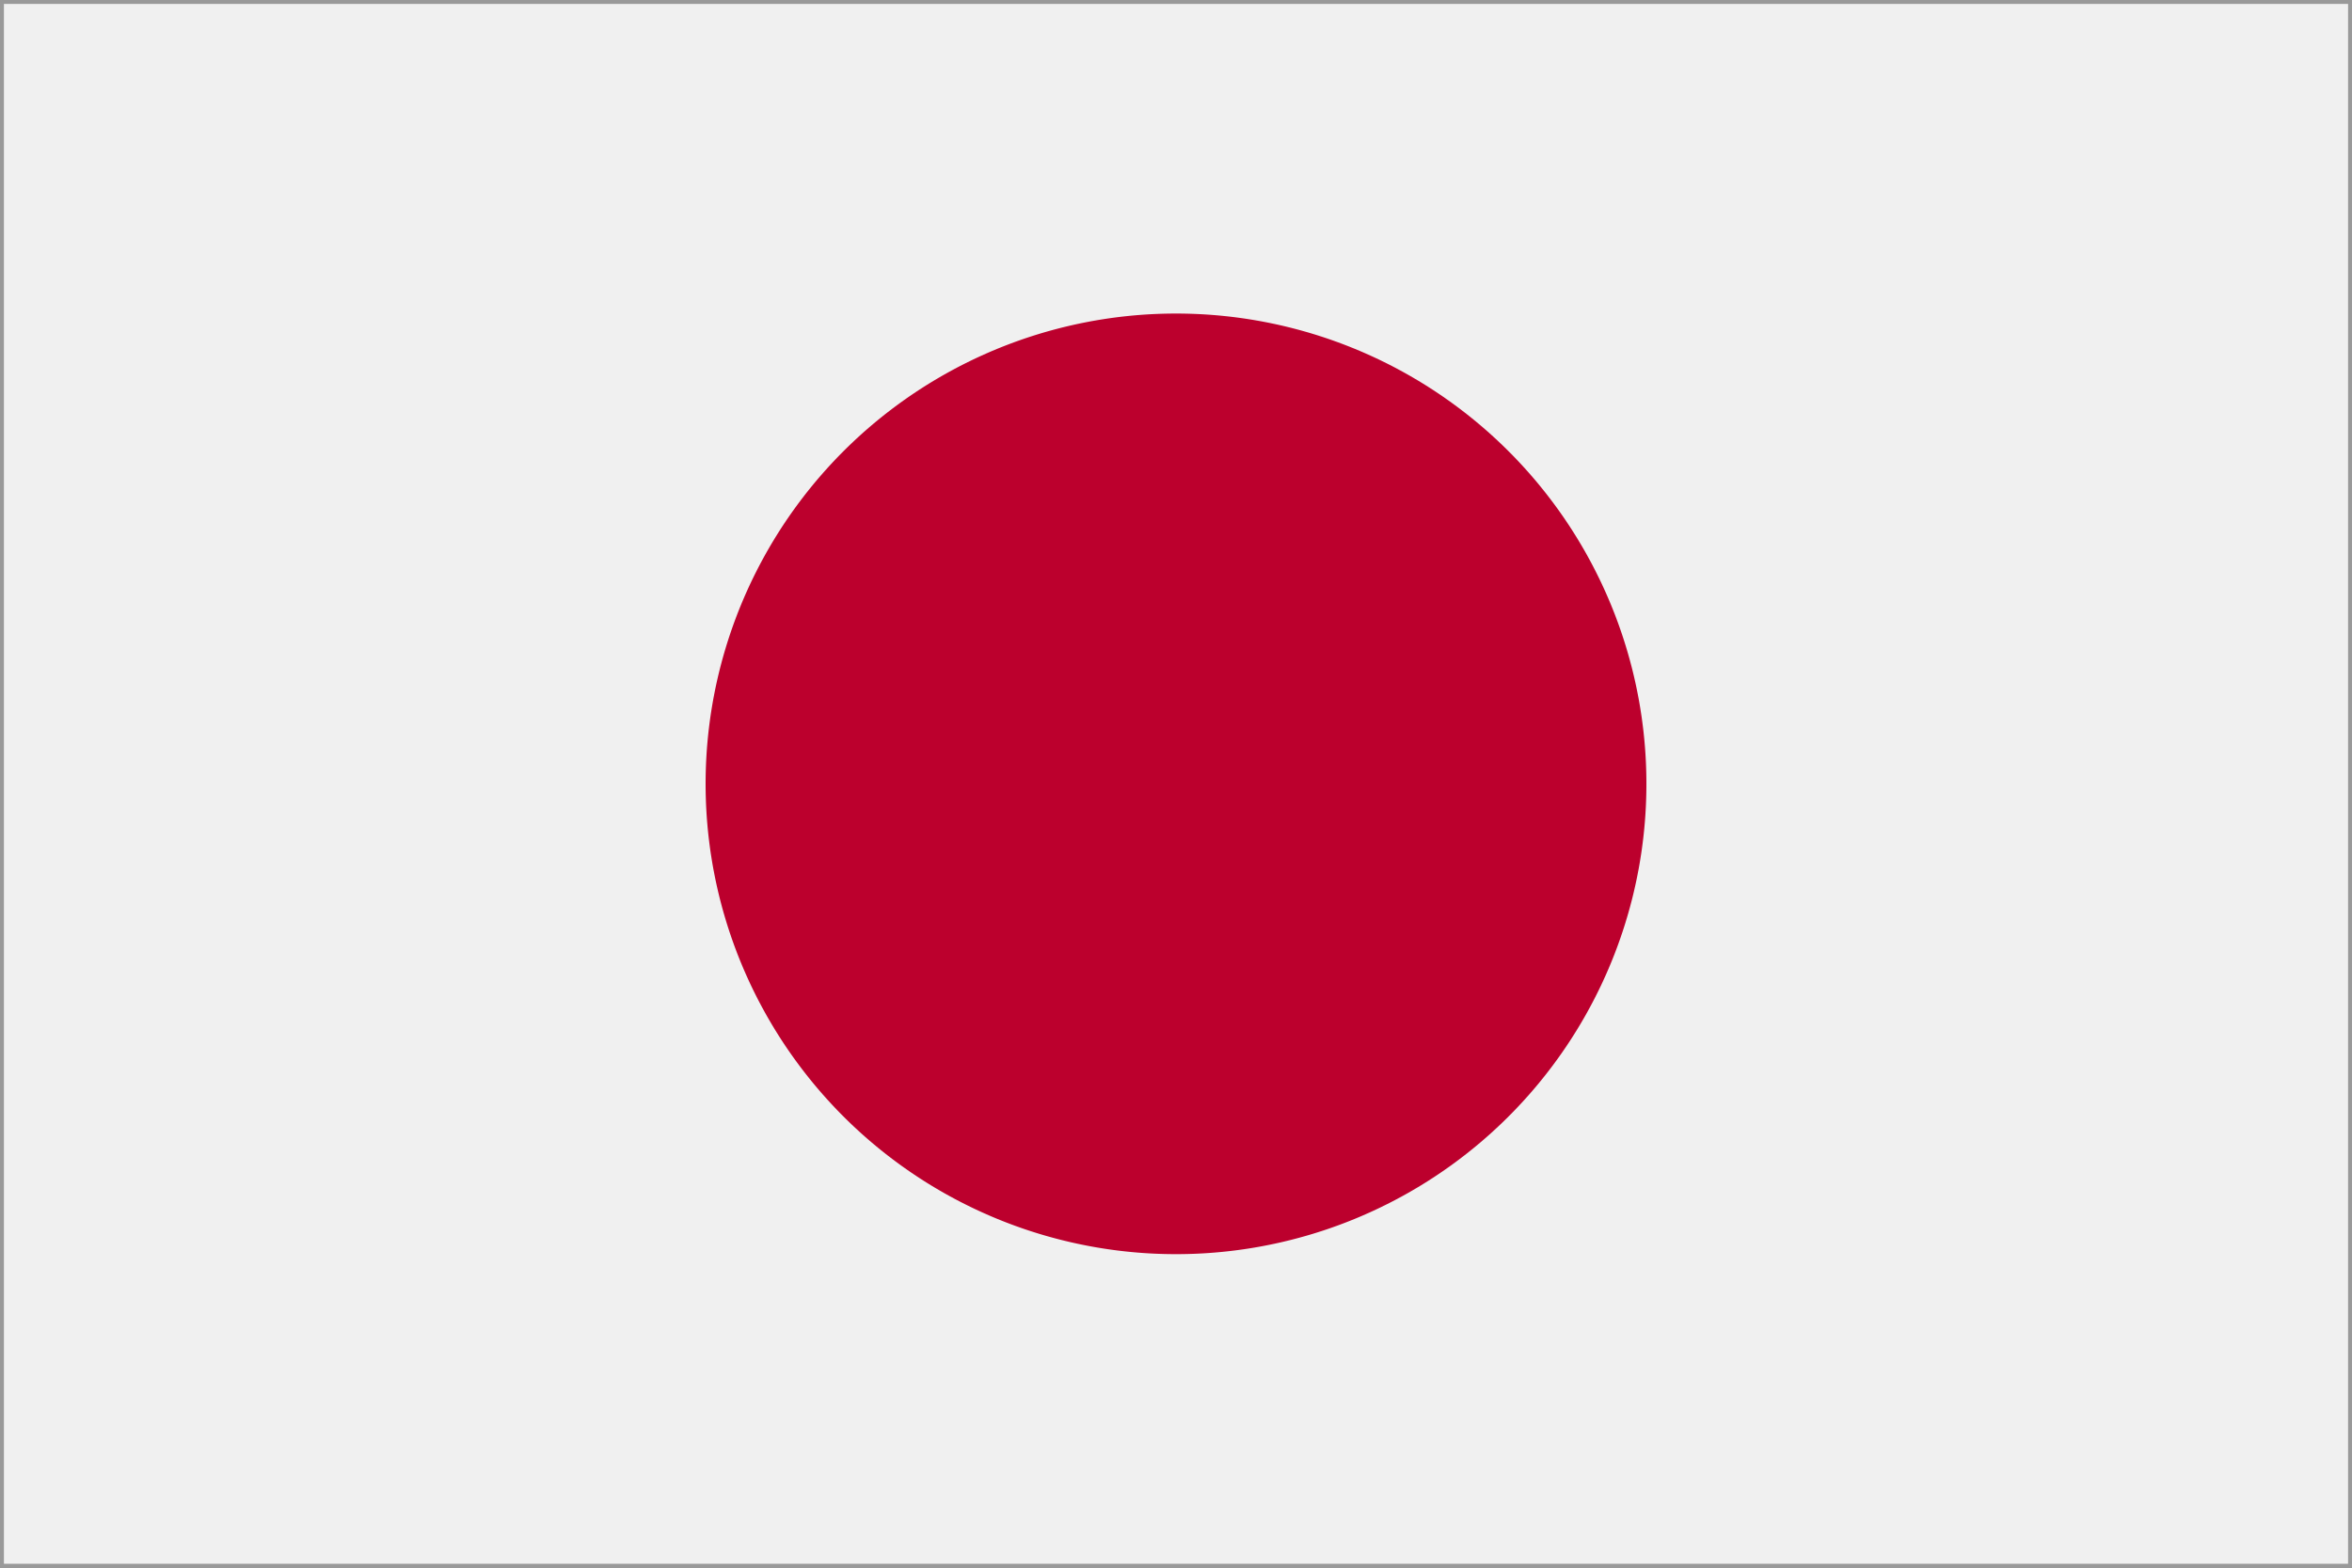
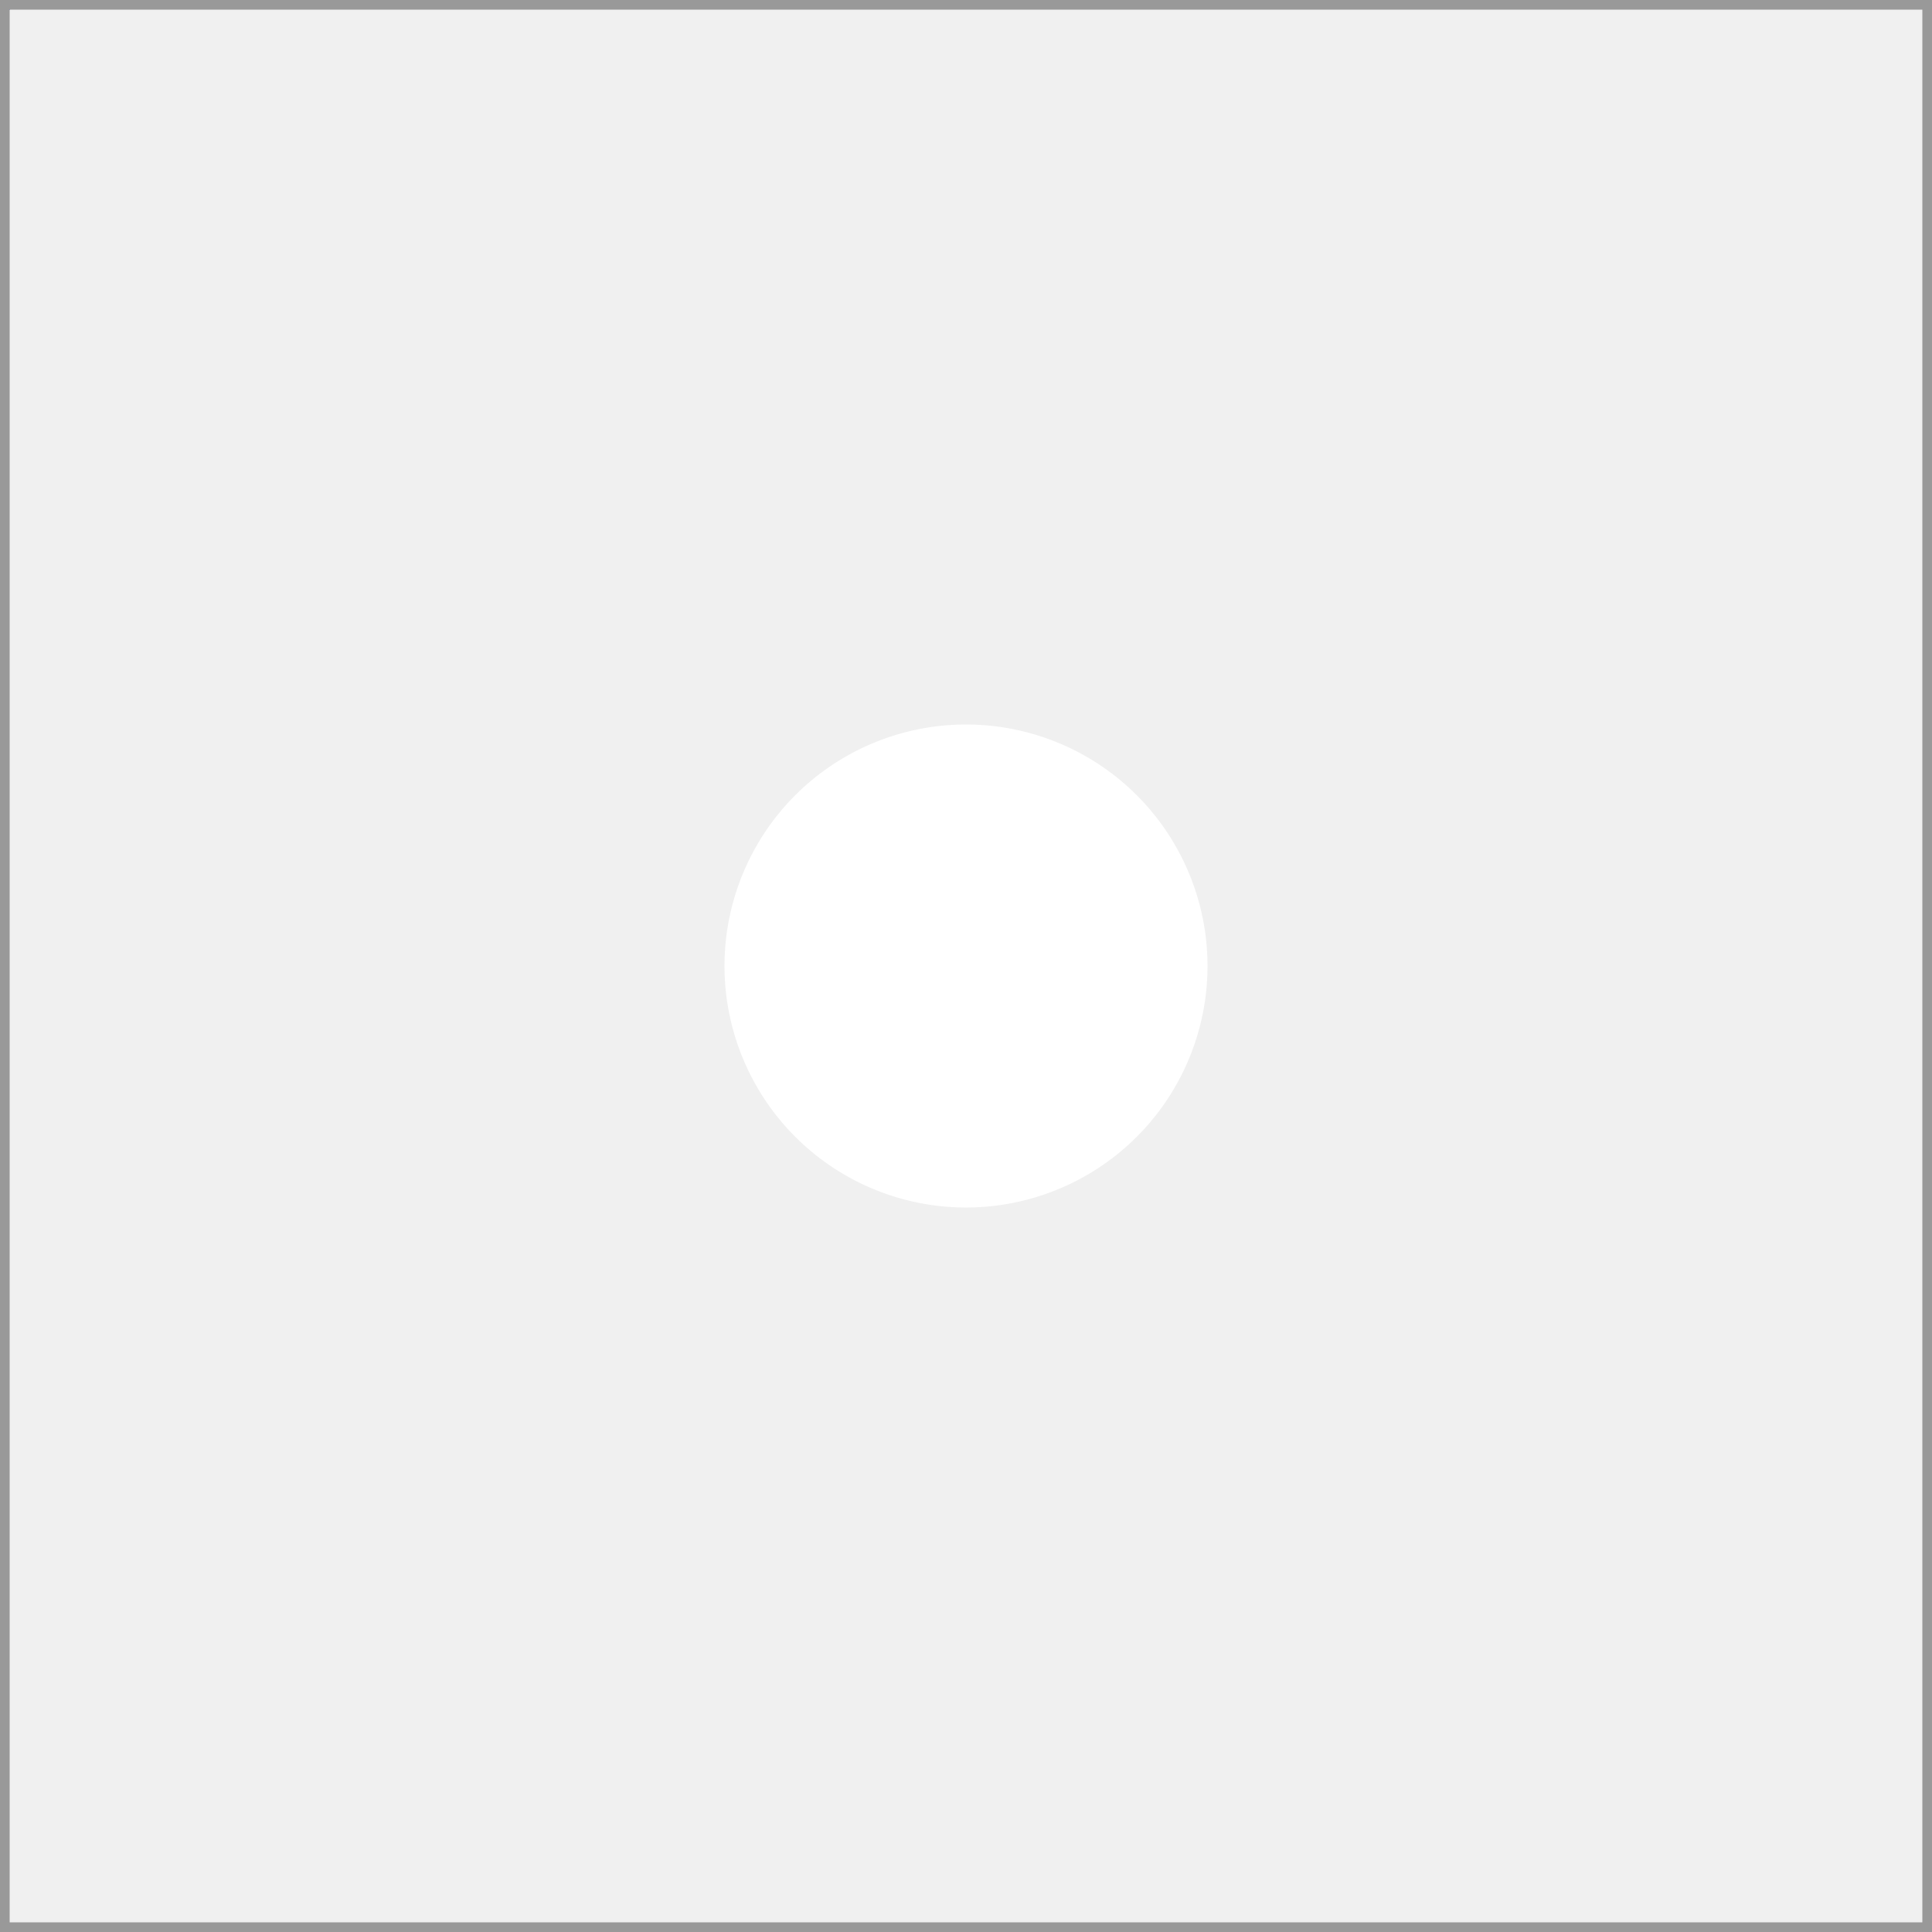
- <svg xmlns="http://www.w3.org/2000/svg" width="300" height="200">
-   <path d="M 210 100 L 209.999 100.377 L 209.995 100.754 L 209.989 101.131 L 209.981 101.508 L 209.97 101.885 L 209.957 102.261 L 209.942 102.638 L 209.924 103.015 L 209.904 103.391 L 209.882 103.767 L 209.857 104.144 L 209.83 104.52 L 209.8 104.895 L 209.768 105.271 L 209.734 105.646 L 209.697 106.022 L 209.658 106.397 L 209.617 106.771 L 209.573 107.146 L 209.527 107.52 L 209.478 107.894 L 209.428 108.267 L 209.375 108.641 L 209.319 109.014 L 209.261 109.386 L 209.201 109.758 L 209.139 110.13 L 209.074 110.501 L 209.007 110.872 L 208.937 111.243 L 208.865 111.613 L 208.791 111.983 L 208.715 112.352 L 208.636 112.72 L 208.555 113.089 L 208.472 113.456 L 208.386 113.823 L 208.298 114.19 L 208.208 114.556 L 208.115 114.921 L 208.02 115.286 L 207.923 115.65 L 207.823 116.014 L 207.722 116.377 L 207.618 116.739 L 207.511 117.101 L 207.403 117.462 L 207.292 117.822 L 207.179 118.182 L 207.063 118.541 L 206.946 118.899 L 206.826 119.257 L 206.704 119.613 L 206.579 119.969 L 206.453 120.324 L 206.324 120.679 L 206.193 121.032 L 206.06 121.385 L 205.924 121.737 L 205.787 122.087 L 205.647 122.438 L 205.505 122.787 L 205.36 123.135 L 205.214 123.482 L 205.065 123.829 L 204.914 124.174 L 204.761 124.519 L 204.606 124.863 L 204.449 125.205 L 204.29 125.547 L 204.128 125.887 L 203.964 126.227 L 203.798 126.565 L 203.63 126.903 L 203.46 127.239 L 203.288 127.575 L 203.114 127.909 L 202.937 128.242 L 202.759 128.574 L 202.578 128.905 L 202.396 129.235 L 202.211 129.564 L 202.024 129.891 L 201.835 130.217 L 201.645 130.542 L 201.452 130.866 L 201.257 131.189 L 201.06 131.51 L 200.861 131.831 L 200.66 132.15 L 200.457 132.467 L 200.252 132.784 L 200.045 133.099 L 199.836 133.413 L 199.625 133.725 L 199.412 134.036 L 199.197 134.346 L 198.98 134.654 L 198.762 134.961 L 198.541 135.267 L 198.318 135.571 L 198.094 135.874 L 197.868 136.176 L 197.639 136.476 L 197.409 136.774 L 197.177 137.072 L 196.943 137.367 L 196.708 137.661 L 196.47 137.954 L 196.231 138.245 L 195.99 138.535 L 195.747 138.823 L 195.502 139.11 L 195.255 139.395 L 195.007 139.679 L 194.756 139.961 L 194.505 140.241 L 194.251 140.52 L 193.995 140.797 L 193.738 141.073 L 193.479 141.347 L 193.219 141.619 L 192.956 141.89 L 192.692 142.159 L 192.426 142.426 L 192.159 142.692 L 191.89 142.956 L 191.619 143.219 L 191.347 143.479 L 191.073 143.738 L 190.797 143.995 L 190.52 144.251 L 190.241 144.505 L 189.961 144.756 L 189.679 145.007 L 189.395 145.255 L 189.11 145.502 L 188.823 145.747 L 188.535 145.99 L 188.245 146.231 L 187.954 146.47 L 187.661 146.708 L 187.367 146.943 L 187.072 147.177 L 186.774 147.409 L 186.476 147.639 L 186.176 147.868 L 185.874 148.094 L 185.571 148.318 L 185.267 148.541 L 184.961 148.762 L 184.654 148.98 L 184.346 149.197 L 184.036 149.412 L 183.725 149.625 L 183.413 149.836 L 183.099 150.045 L 182.784 150.252 L 182.467 150.457 L 182.15 150.66 L 181.831 150.861 L 181.51 151.06 L 181.189 151.257 L 180.866 151.452 L 180.542 151.645 L 180.217 151.835 L 179.891 152.024 L 179.564 152.211 L 179.235 152.396 L 178.905 152.578 L 178.574 152.759 L 178.242 152.937 L 177.909 153.114 L 177.575 153.288 L 177.239 153.46 L 176.903 153.63 L 176.565 153.798 L 176.227 153.964 L 175.887 154.128 L 175.547 154.29 L 175.205 154.449 L 174.863 154.606 L 174.519 154.761 L 174.174 154.914 L 173.829 155.065 L 173.482 155.214 L 173.135 155.36 L 172.787 155.505 L 172.438 155.647 L 172.087 155.787 L 171.737 155.924 L 171.385 156.06 L 171.032 156.193 L 170.679 156.324 L 170.324 156.453 L 169.969 156.579 L 169.613 156.704 L 169.257 156.826 L 168.899 156.946 L 168.541 157.063 L 168.182 157.179 L 167.822 157.292 L 167.462 157.403 L 167.101 157.511 L 166.739 157.618 L 166.377 157.722 L 166.014 157.823 L 165.65 157.923 L 165.286 158.02 L 164.921 158.115 L 164.556 158.208 L 164.19 158.298 L 163.823 158.386 L 163.456 158.472 L 163.089 158.555 L 162.72 158.636 L 162.352 158.715 L 161.983 158.791 L 161.613 158.865 L 161.243 158.937 L 160.872 159.007 L 160.501 159.074 L 160.13 159.139 L 159.758 159.201 L 159.386 159.261 L 159.014 159.319 L 158.641 159.375 L 158.267 159.428 L 157.894 159.478 L 157.52 159.527 L 157.146 159.573 L 156.771 159.617 L 156.397 159.658 L 156.022 159.697 L 155.646 159.734 L 155.271 159.768 L 154.895 159.8 L 154.52 159.83 L 154.144 159.857 L 153.767 159.882 L 153.391 159.904 L 153.015 159.924 L 152.638 159.942 L 152.261 159.957 L 151.885 159.97 L 151.508 159.981 L 151.131 159.989 L 150.754 159.995 L 150.377 159.999 L 150 160 L 149.623 159.999 L 149.246 159.995 L 148.869 159.989 L 148.492 159.981 L 148.115 159.97 L 147.739 159.957 L 147.362 159.942 L 146.985 159.924 L 146.609 159.904 L 146.233 159.882 L 145.856 159.857 L 145.48 159.83 L 145.105 159.8 L 144.729 159.768 L 144.353 159.734 L 143.978 159.697 L 143.603 159.658 L 143.229 159.617 L 142.854 159.573 L 142.48 159.527 L 142.106 159.478 L 141.733 159.428 L 141.359 159.375 L 140.986 159.319 L 140.614 159.261 L 140.242 159.201 L 139.87 159.139 L 139.499 159.074 L 139.128 159.007 L 138.757 158.937 L 138.387 158.865 L 138.017 158.791 L 137.648 158.715 L 137.28 158.636 L 136.911 158.555 L 136.544 158.472 L 136.177 158.386 L 135.81 158.298 L 135.444 158.208 L 135.079 158.115 L 134.714 158.02 L 134.35 157.923 L 133.986 157.823 L 133.623 157.722 L 133.261 157.618 L 132.899 157.511 L 132.538 157.403 L 132.178 157.292 L 131.818 157.179 L 131.459 157.063 L 131.101 156.946 L 130.743 156.826 L 130.387 156.704 L 130.031 156.579 L 129.676 156.453 L 129.321 156.324 L 128.968 156.193 L 128.615 156.06 L 128.263 155.924 L 127.913 155.787 L 127.562 155.647 L 127.213 155.505 L 126.865 155.36 L 126.518 155.214 L 126.171 155.065 L 125.826 154.914 L 125.481 154.761 L 125.137 154.606 L 124.795 154.449 L 124.453 154.29 L 124.113 154.128 L 123.773 153.964 L 123.435 153.798 L 123.097 153.63 L 122.761 153.46 L 122.425 153.288 L 122.091 153.114 L 121.758 152.937 L 121.426 152.759 L 121.095 152.578 L 120.765 152.396 L 120.436 152.211 L 120.109 152.024 L 119.783 151.835 L 119.458 151.645 L 119.134 151.452 L 118.811 151.257 L 118.49 151.06 L 118.169 150.861 L 117.85 150.66 L 117.533 150.457 L 117.216 150.252 L 116.901 150.045 L 116.587 149.836 L 116.275 149.625 L 115.964 149.412 L 115.654 149.197 L 115.346 148.98 L 115.039 148.762 L 114.733 148.541 L 114.429 148.318 L 114.126 148.094 L 113.824 147.868 L 113.524 147.639 L 113.226 147.409 L 112.928 147.177 L 112.633 146.943 L 112.339 146.708 L 112.046 146.47 L 111.755 146.231 L 111.465 145.99 L 111.177 145.747 L 110.89 145.502 L 110.605 145.255 L 110.321 145.007 L 110.039 144.756 L 109.759 144.505 L 109.48 144.251 L 109.203 143.995 L 108.927 143.738 L 108.653 143.479 L 108.381 143.219 L 108.11 142.956 L 107.841 142.692 L 107.574 142.426 L 107.308 142.159 L 107.044 141.89 L 106.781 141.619 L 106.521 141.347 L 106.262 141.073 L 106.005 140.797 L 105.749 140.52 L 105.495 140.241 L 105.244 139.961 L 104.993 139.679 L 104.745 139.395 L 104.498 139.11 L 104.253 138.823 L 104.01 138.535 L 103.769 138.245 L 103.53 137.954 L 103.292 137.661 L 103.057 137.367 L 102.823 137.072 L 102.591 136.774 L 102.361 136.476 L 102.132 136.176 L 101.906 135.874 L 101.682 135.571 L 101.459 135.267 L 101.238 134.961 L 101.02 134.654 L 100.803 134.346 L 100.588 134.036 L 100.375 133.725 L 100.164 133.413 L 99.955 133.099 L 99.748 132.784 L 99.543 132.467 L 99.34 132.15 L 99.139 131.831 L 98.94 131.51 L 98.743 131.189 L 98.548 130.866 L 98.355 130.542 L 98.165 130.217 L 97.976 129.891 L 97.789 129.564 L 97.604 129.235 L 97.422 128.905 L 97.241 128.574 L 97.063 128.242 L 96.886 127.909 L 96.712 127.575 L 96.54 127.239 L 96.37 126.903 L 96.202 126.565 L 96.036 126.227 L 95.872 125.887 L 95.71 125.547 L 95.551 125.205 L 95.394 124.863 L 95.239 124.519 L 95.086 124.174 L 94.935 123.829 L 94.786 123.482 L 94.64 123.135 L 94.495 122.787 L 94.353 122.438 L 94.213 122.087 L 94.076 121.737 L 93.94 121.385 L 93.807 121.032 L 93.676 120.679 L 93.547 120.324 L 93.421 119.969 L 93.296 119.613 L 93.174 119.257 L 93.054 118.899 L 92.937 118.541 L 92.821 118.182 L 92.708 117.822 L 92.597 117.462 L 92.489 117.101 L 92.382 116.739 L 92.278 116.377 L 92.177 116.014 L 92.077 115.65 L 91.98 115.286 L 91.885 114.921 L 91.792 114.556 L 91.702 114.19 L 91.614 113.823 L 91.528 113.456 L 91.445 113.089 L 91.364 112.72 L 91.285 112.352 L 91.209 111.983 L 91.135 111.613 L 91.063 111.243 L 90.993 110.872 L 90.926 110.501 L 90.861 110.13 L 90.799 109.758 L 90.739 109.386 L 90.681 109.014 L 90.625 108.641 L 90.572 108.267 L 90.522 107.894 L 90.473 107.52 L 90.427 107.146 L 90.383 106.771 L 90.342 106.397 L 90.303 106.022 L 90.266 105.646 L 90.232 105.271 L 90.2 104.895 L 90.17 104.52 L 90.143 104.144 L 90.118 103.767 L 90.096 103.391 L 90.076 103.015 L 90.058 102.638 L 90.043 102.261 L 90.03 101.885 L 90.019 101.508 L 90.011 101.131 L 90.005 100.754 L 90.001 100.377 L 90 100 L 90.001 99.623 L 90.005 99.246 L 90.011 98.869 L 90.019 98.492 L 90.03 98.115 L 90.043 97.739 L 90.058 97.362 L 90.076 96.985 L 90.096 96.609 L 90.118 96.233 L 90.143 95.856 L 90.17 95.48 L 90.2 95.105 L 90.232 94.729 L 90.266 94.353 L 90.303 93.978 L 90.342 93.603 L 90.383 93.229 L 90.427 92.854 L 90.473 92.48 L 90.522 92.106 L 90.572 91.733 L 90.625 91.359 L 90.681 90.986 L 90.739 90.614 L 90.799 90.242 L 90.861 89.87 L 90.926 89.499 L 90.993 89.128 L 91.063 88.757 L 91.135 88.387 L 91.209 88.017 L 91.285 87.648 L 91.364 87.28 L 91.445 86.911 L 91.528 86.544 L 91.614 86.177 L 91.702 85.81 L 91.792 85.444 L 91.885 85.079 L 91.98 84.714 L 92.077 84.35 L 92.177 83.986 L 92.278 83.623 L 92.382 83.261 L 92.489 82.899 L 92.597 82.538 L 92.708 82.177 L 92.821 81.818 L 92.937 81.459 L 93.054 81.101 L 93.174 80.743 L 93.296 80.387 L 93.421 80.031 L 93.547 79.676 L 93.676 79.321 L 93.807 78.968 L 93.94 78.615 L 94.076 78.263 L 94.213 77.913 L 94.353 77.562 L 94.495 77.213 L 94.64 76.865 L 94.786 76.518 L 94.935 76.171 L 95.086 75.826 L 95.239 75.481 L 95.394 75.137 L 95.551 74.795 L 95.71 74.453 L 95.872 74.113 L 96.036 73.773 L 96.202 73.434 L 96.37 73.097 L 96.54 72.761 L 96.712 72.425 L 96.886 72.091 L 97.063 71.758 L 97.241 71.426 L 97.422 71.095 L 97.604 70.765 L 97.789 70.436 L 97.976 70.109 L 98.165 69.783 L 98.355 69.458 L 98.548 69.134 L 98.743 68.811 L 98.94 68.49 L 99.139 68.169 L 99.34 67.85 L 99.543 67.533 L 99.748 67.216 L 99.955 66.901 L 100.164 66.587 L 100.375 66.275 L 100.588 65.964 L 100.803 65.654 L 101.02 65.346 L 101.238 65.039 L 101.459 64.733 L 101.682 64.429 L 101.906 64.126 L 102.132 63.824 L 102.361 63.524 L 102.591 63.226 L 102.823 62.928 L 103.057 62.633 L 103.292 62.339 L 103.53 62.046 L 103.769 61.755 L 104.01 61.465 L 104.253 61.177 L 104.498 60.89 L 104.745 60.605 L 104.993 60.321 L 105.244 60.039 L 105.496 59.759 L 105.749 59.48 L 106.005 59.203 L 106.262 58.927 L 106.521 58.653 L 106.781 58.381 L 107.044 58.11 L 107.308 57.841 L 107.574 57.574 L 107.841 57.308 L 108.11 57.044 L 108.381 56.781 L 108.653 56.521 L 108.927 56.262 L 109.203 56.005 L 109.48 55.749 L 109.759 55.495 L 110.039 55.244 L 110.321 54.993 L 110.605 54.745 L 110.89 54.498 L 111.177 54.253 L 111.465 54.01 L 111.755 53.769 L 112.046 53.53 L 112.339 53.292 L 112.633 53.057 L 112.928 52.823 L 113.226 52.591 L 113.524 52.361 L 113.824 52.132 L 114.126 51.906 L 114.429 51.682 L 114.733 51.459 L 115.039 51.238 L 115.346 51.02 L 115.654 50.803 L 115.964 50.588 L 116.275 50.375 L 116.587 50.164 L 116.901 49.955 L 117.216 49.748 L 117.533 49.543 L 117.85 49.34 L 118.169 49.139 L 118.49 48.94 L 118.811 48.743 L 119.134 48.548 L 119.458 48.355 L 119.783 48.165 L 120.109 47.976 L 120.436 47.789 L 120.765 47.604 L 121.095 47.422 L 121.426 47.241 L 121.758 47.063 L 122.091 46.886 L 122.425 46.712 L 122.761 46.54 L 123.097 46.37 L 123.435 46.202 L 123.773 46.036 L 124.113 45.872 L 124.453 45.71 L 124.795 45.551 L 125.137 45.394 L 125.481 45.239 L 125.826 45.086 L 126.171 44.935 L 126.518 44.786 L 126.865 44.64 L 127.213 44.495 L 127.562 44.353 L 127.913 44.213 L 128.263 44.076 L 128.615 43.94 L 128.968 43.807 L 129.321 43.676 L 129.676 43.547 L 130.031 43.421 L 130.387 43.296 L 130.743 43.174 L 131.101 43.054 L 131.459 42.937 L 131.818 42.821 L 132.178 42.708 L 132.538 42.597 L 132.899 42.489 L 133.261 42.382 L 133.623 42.278 L 133.986 42.177 L 134.35 42.077 L 134.714 41.98 L 135.079 41.885 L 135.444 41.792 L 135.81 41.702 L 136.177 41.614 L 136.544 41.528 L 136.911 41.445 L 137.28 41.364 L 137.648 41.285 L 138.017 41.209 L 138.387 41.135 L 138.757 41.063 L 139.128 40.993 L 139.499 40.926 L 139.87 40.861 L 140.242 40.799 L 140.614 40.739 L 140.986 40.681 L 141.359 40.625 L 141.733 40.572 L 142.106 40.522 L 142.48 40.473 L 142.854 40.427 L 143.229 40.383 L 143.603 40.342 L 143.978 40.303 L 144.354 40.266 L 144.729 40.232 L 145.105 40.2 L 145.48 40.17 L 145.856 40.143 L 146.233 40.118 L 146.609 40.096 L 146.985 40.076 L 147.362 40.058 L 147.739 40.043 L 148.115 40.03 L 148.492 40.019 L 148.869 40.011 L 149.246 40.005 L 149.623 40.001 L 150 40 L 150.377 40.001 L 150.754 40.005 L 151.131 40.011 L 151.508 40.019 L 151.885 40.03 L 152.261 40.043 L 152.638 40.058 L 153.015 40.076 L 153.391 40.096 L 153.767 40.118 L 154.144 40.143 L 154.52 40.17 L 154.895 40.2 L 155.271 40.232 L 155.647 40.266 L 156.022 40.303 L 156.397 40.342 L 156.771 40.383 L 157.146 40.427 L 157.52 40.473 L 157.894 40.522 L 158.267 40.572 L 158.641 40.625 L 159.014 40.681 L 159.386 40.739 L 159.758 40.799 L 160.13 40.861 L 160.501 40.926 L 160.872 40.993 L 161.243 41.063 L 161.613 41.135 L 161.983 41.209 L 162.352 41.285 L 162.72 41.364 L 163.089 41.445 L 163.456 41.528 L 163.823 41.614 L 164.19 41.702 L 164.556 41.792 L 164.921 41.885 L 165.286 41.98 L 165.651 42.077 L 166.014 42.177 L 166.377 42.278 L 166.739 42.382 L 167.101 42.489 L 167.462 42.597 L 167.823 42.708 L 168.182 42.821 L 168.541 42.937 L 168.899 43.054 L 169.257 43.174 L 169.613 43.296 L 169.969 43.421 L 170.324 43.547 L 170.679 43.676 L 171.032 43.807 L 171.385 43.94 L 171.737 44.076 L 172.087 44.213 L 172.438 44.353 L 172.787 44.495 L 173.135 44.64 L 173.482 44.786 L 173.829 44.935 L 174.174 45.086 L 174.519 45.239 L 174.863 45.394 L 175.205 45.551 L 175.547 45.71 L 175.887 45.872 L 176.227 46.036 L 176.566 46.202 L 176.903 46.37 L 177.239 46.54 L 177.575 46.712 L 177.909 46.886 L 178.242 47.063 L 178.574 47.241 L 178.905 47.422 L 179.235 47.604 L 179.564 47.789 L 179.891 47.976 L 180.217 48.165 L 180.542 48.355 L 180.866 48.548 L 181.189 48.743 L 181.51 48.94 L 181.831 49.139 L 182.15 49.34 L 182.467 49.543 L 182.784 49.748 L 183.099 49.955 L 183.413 50.164 L 183.725 50.375 L 184.036 50.588 L 184.346 50.803 L 184.654 51.02 L 184.961 51.238 L 185.267 51.459 L 185.571 51.682 L 185.874 51.906 L 186.176 52.132 L 186.476 52.361 L 186.774 52.591 L 187.072 52.823 L 187.367 53.057 L 187.661 53.292 L 187.954 53.53 L 188.245 53.769 L 188.535 54.01 L 188.823 54.253 L 189.11 54.498 L 189.395 54.745 L 189.679 54.993 L 189.961 55.244 L 190.241 55.496 L 190.52 55.749 L 190.797 56.005 L 191.073 56.262 L 191.347 56.521 L 191.619 56.781 L 191.89 57.044 L 192.159 57.308 L 192.426 57.574 L 192.692 57.841 L 192.956 58.11 L 193.219 58.381 L 193.479 58.653 L 193.738 58.927 L 193.995 59.203 L 194.251 59.48 L 194.505 59.759 L 194.756 60.039 L 195.007 60.321 L 195.255 60.605 L 195.502 60.89 L 195.747 61.177 L 195.99 61.465 L 196.231 61.755 L 196.47 62.046 L 196.708 62.339 L 196.943 62.633 L 197.177 62.928 L 197.409 63.226 L 197.639 63.524 L 197.868 63.824 L 198.094 64.126 L 198.318 64.429 L 198.541 64.733 L 198.762 65.039 L 198.98 65.346 L 199.197 65.654 L 199.412 65.964 L 199.625 66.275 L 199.836 66.587 L 200.045 66.901 L 200.252 67.216 L 200.457 67.533 L 200.66 67.85 L 200.861 68.169 L 201.06 68.49 L 201.257 68.811 L 201.452 69.134 L 201.645 69.458 L 201.835 69.783 L 202.024 70.109 L 202.211 70.436 L 202.396 70.765 L 202.578 71.095 L 202.759 71.426 L 202.937 71.758 L 203.114 72.091 L 203.288 72.425 L 203.46 72.761 L 203.63 73.097 L 203.798 73.435 L 203.964 73.773 L 204.128 74.113 L 204.29 74.453 L 204.449 74.795 L 204.606 75.137 L 204.762 75.481 L 204.914 75.826 L 205.065 76.171 L 205.214 76.518 L 205.36 76.865 L 205.505 77.213 L 205.647 77.562 L 205.787 77.913 L 205.924 78.263 L 206.06 78.615 L 206.193 78.968 L 206.324 79.321 L 206.453 79.676 L 206.579 80.031 L 206.704 80.387 L 206.826 80.743 L 206.946 81.101 L 207.063 81.459 L 207.179 81.818 L 207.292 82.178 L 207.403 82.538 L 207.511 82.899 L 207.618 83.261 L 207.722 83.623 L 207.823 83.986 L 207.923 84.35 L 208.02 84.714 L 208.115 85.079 L 208.208 85.444 L 208.298 85.81 L 208.386 86.177 L 208.472 86.544 L 208.555 86.911 L 208.636 87.28 L 208.715 87.648 L 208.791 88.017 L 208.865 88.387 L 208.937 88.757 L 209.007 89.128 L 209.074 89.499 L 209.139 89.87 L 209.201 90.242 L 209.261 90.614 L 209.319 90.986 L 209.375 91.359 L 209.428 91.733 L 209.478 92.106 L 209.527 92.48 L 209.573 92.854 L 209.617 93.229 L 209.658 93.603 L 209.697 93.978 L 209.734 94.354 L 209.768 94.729 L 209.8 95.105 L 209.83 95.48 L 209.857 95.856 L 209.882 96.233 L 209.904 96.609 L 209.924 96.985 L 209.942 97.362 L 209.957 97.739 L 209.97 98.115 L 209.981 98.492 L 209.989 98.869 L 209.995 99.246 L 209.999 99.623" fill="#BC002D" />
-   <rect x="0" y="0" width="300" height="200" stroke="#999999" fill="none" stroke-width="1" />
+ <svg xmlns="http://www.w3.org/2000/svg" width="100" height="100">
+   <path d="M 1 0 L 0 1 L -1 0 L -0 -1" fill="#0000FF" />
+   <path d="M 51 50 L 49.5 50.866 L 49.5 49.134" fill="#FF0000" />
+   <path d="M 62.5 50 L 62.5 50.079 L 62.499 50.157 L 62.498 50.236 L 62.496 50.314 L 62.494 50.393 L 62.491 50.471 L 62.488 50.55 L 62.484 50.628 L 62.48 50.706 L 62.475 50.785 L 62.47 50.863 L 62.464 50.942 L 62.458 51.02 L 62.452 51.098 L 62.445 51.176 L 62.437 51.255 L 62.429 51.333 L 62.42 51.411 L 62.411 51.489 L 62.401 51.567 L 62.391 51.645 L 62.381 51.722 L 62.37 51.8 L 62.358 51.878 L 62.346 51.955 L 62.334 52.033 L 62.321 52.11 L 62.307 52.188 L 62.293 52.265 L 62.279 52.342 L 62.264 52.419 L 62.248 52.496 L 62.232 52.573 L 62.216 52.65 L 62.199 52.727 L 62.182 52.803 L 62.164 52.88 L 62.145 52.956 L 62.127 53.032 L 62.107 53.109 L 62.088 53.185 L 62.067 53.261 L 62.047 53.336 L 62.025 53.412 L 62.004 53.487 L 61.982 53.563 L 61.959 53.638 L 61.936 53.713 L 61.912 53.788 L 61.888 53.863 L 61.864 53.937 L 61.839 54.012 L 61.813 54.086 L 61.787 54.16 L 61.761 54.234 L 61.734 54.308 L 61.707 54.382 L 61.679 54.455 L 61.651 54.528 L 61.622 54.602 L 61.593 54.674 L 61.563 54.747 L 61.533 54.82 L 61.503 54.892 L 61.472 54.964 L 61.441 55.036 L 61.409 55.108 L 61.376 55.18 L 61.344 55.251 L 61.31 55.322 L 61.277 55.393 L 61.243 55.464 L 61.208 55.534 L 61.173 55.605 L 61.138 55.675 L 61.102 55.745 L 61.065 55.814 L 61.029 55.884 L 60.991 55.953 L 60.954 56.022 L 60.916 56.091 L 60.877 56.159 L 60.838 56.227 L 60.799 56.295 L 60.759 56.363 L 60.719 56.43 L 60.678 56.498 L 60.637 56.565 L 60.596 56.631 L 60.554 56.698 L 60.512 56.764 L 60.469 56.83 L 60.426 56.896 L 60.382 56.961 L 60.339 57.026 L 60.294 57.091 L 60.249 57.155 L 60.204 57.22 L 60.159 57.284 L 60.113 57.347 L 60.066 57.411 L 60.02 57.474 L 59.972 57.537 L 59.925 57.599 L 59.877 57.661 L 59.829 57.723 L 59.78 57.785 L 59.731 57.846 L 59.681 57.907 L 59.631 57.968 L 59.581 58.028 L 59.531 58.088 L 59.48 58.148 L 59.428 58.207 L 59.376 58.266 L 59.324 58.325 L 59.272 58.384 L 59.219 58.442 L 59.166 58.499 L 59.112 58.557 L 59.058 58.614 L 59.004 58.671 L 58.949 58.727 L 58.894 58.783 L 58.839 58.839 L 58.783 58.894 L 58.727 58.949 L 58.671 59.004 L 58.614 59.058 L 58.557 59.112 L 58.499 59.166 L 58.442 59.219 L 58.384 59.272 L 58.325 59.324 L 58.266 59.376 L 58.207 59.428 L 58.148 59.48 L 58.088 59.531 L 58.028 59.581 L 57.968 59.631 L 57.907 59.681 L 57.846 59.731 L 57.785 59.78 L 57.723 59.829 L 57.661 59.877 L 57.599 59.925 L 57.537 59.972 L 57.474 60.02 L 57.411 60.066 L 57.347 60.113 L 57.284 60.159 L 57.22 60.204 L 57.155 60.249 L 57.091 60.294 L 57.026 60.339 L 56.961 60.382 L 56.896 60.426 L 56.83 60.469 L 56.764 60.512 L 56.698 60.554 L 56.631 60.596 L 56.565 60.637 L 56.498 60.678 L 56.43 60.719 L 56.363 60.759 L 56.295 60.799 L 56.227 60.838 L 56.159 60.877 L 56.091 60.916 L 56.022 60.954 L 55.953 60.991 L 55.884 61.029 L 55.814 61.065 L 55.745 61.102 L 55.675 61.138 L 55.605 61.173 L 55.534 61.208 L 55.464 61.243 L 55.393 61.277 L 55.322 61.31 L 55.251 61.344 L 55.18 61.376 L 55.108 61.409 L 55.036 61.441 L 54.964 61.472 L 54.892 61.503 L 54.82 61.533 L 54.747 61.563 L 54.674 61.593 L 54.602 61.622 L 54.528 61.651 L 54.455 61.679 L 54.382 61.707 L 54.308 61.734 L 54.234 61.761 L 54.16 61.787 L 54.086 61.813 L 54.012 61.839 L 53.937 61.864 L 53.863 61.888 L 53.788 61.912 L 53.713 61.936 L 53.638 61.959 L 53.563 61.982 L 53.487 62.004 L 53.412 62.025 L 53.336 62.047 L 53.261 62.067 L 53.185 62.088 L 53.109 62.107 L 53.032 62.127 L 52.956 62.145 L 52.88 62.164 L 52.803 62.182 L 52.727 62.199 L 52.65 62.216 L 52.573 62.232 L 52.496 62.248 L 52.419 62.264 L 52.342 62.279 L 52.265 62.293 L 52.188 62.307 L 52.11 62.321 L 52.033 62.334 L 51.955 62.346 L 51.878 62.358 L 51.8 62.37 L 51.722 62.381 L 51.645 62.391 L 51.567 62.401 L 51.489 62.411 L 51.411 62.42 L 51.333 62.429 L 51.255 62.437 L 51.176 62.445 L 51.098 62.452 L 51.02 62.458 L 50.942 62.464 L 50.863 62.47 L 50.785 62.475 L 50.706 62.48 L 50.628 62.484 L 50.55 62.488 L 50.471 62.491 L 50.393 62.494 L 50.314 62.496 L 50.236 62.498 L 50.157 62.499 L 50.079 62.5 L 50 62.5 L 49.921 62.5 L 49.843 62.499 L 49.764 62.498 L 49.686 62.496 L 49.607 62.494 L 49.529 62.491 L 49.45 62.488 L 49.372 62.484 L 49.294 62.48 L 49.215 62.475 L 49.137 62.47 L 49.058 62.464 L 48.98 62.458 L 48.902 62.452 L 48.824 62.445 L 48.745 62.437 L 48.667 62.429 L 48.589 62.42 L 48.511 62.411 L 48.433 62.401 L 48.355 62.391 L 48.278 62.381 L 48.2 62.37 L 48.122 62.358 L 48.045 62.346 L 47.967 62.334 L 47.89 62.321 L 47.812 62.307 L 47.735 62.293 L 47.658 62.279 L 47.581 62.264 L 47.504 62.248 L 47.427 62.232 L 47.35 62.216 L 47.273 62.199 L 47.197 62.182 L 47.12 62.164 L 47.044 62.145 L 46.968 62.127 L 46.891 62.107 L 46.815 62.088 L 46.739 62.067 L 46.664 62.047 L 46.588 62.025 L 46.513 62.004 L 46.437 61.982 L 46.362 61.959 L 46.287 61.936 L 46.212 61.912 L 46.137 61.888 L 46.063 61.864 L 45.988 61.839 L 45.914 61.813 L 45.84 61.787 L 45.766 61.761 L 45.692 61.734 L 45.618 61.707 L 45.545 61.679 L 45.472 61.651 L 45.398 61.622 L 45.326 61.593 L 45.253 61.563 L 45.18 61.533 L 45.108 61.503 L 45.036 61.472 L 44.964 61.441 L 44.892 61.409 L 44.82 61.376 L 44.749 61.344 L 44.678 61.31 L 44.607 61.277 L 44.536 61.243 L 44.466 61.208 L 44.395 61.173 L 44.325 61.138 L 44.255 61.102 L 44.186 61.065 L 44.116 61.029 L 44.047 60.991 L 43.978 60.954 L 43.909 60.916 L 43.841 60.877 L 43.773 60.838 L 43.705 60.799 L 43.637 60.759 L 43.57 60.719 L 43.502 60.678 L 43.435 60.637 L 43.369 60.596 L 43.302 60.554 L 43.236 60.512 L 43.17 60.469 L 43.104 60.426 L 43.039 60.382 L 42.974 60.339 L 42.909 60.294 L 42.845 60.249 L 42.78 60.204 L 42.716 60.159 L 42.653 60.113 L 42.589 60.066 L 42.526 60.02 L 42.463 59.972 L 42.401 59.925 L 42.339 59.877 L 42.277 59.829 L 42.215 59.78 L 42.154 59.731 L 42.093 59.681 L 42.032 59.631 L 41.972 59.581 L 41.912 59.531 L 41.852 59.48 L 41.793 59.428 L 41.734 59.376 L 41.675 59.324 L 41.616 59.272 L 41.558 59.219 L 41.501 59.166 L 41.443 59.112 L 41.386 59.058 L 41.329 59.004 L 41.273 58.949 L 41.217 58.894 L 41.161 58.839 L 41.106 58.783 L 41.051 58.727 L 40.996 58.671 L 40.942 58.614 L 40.888 58.557 L 40.834 58.499 L 40.781 58.442 L 40.728 58.384 L 40.676 58.325 L 40.624 58.266 L 40.572 58.207 L 40.52 58.148 L 40.469 58.088 L 40.419 58.028 L 40.369 57.968 L 40.319 57.907 L 40.269 57.846 L 40.22 57.785 L 40.171 57.723 L 40.123 57.661 L 40.075 57.599 L 40.028 57.537 L 39.98 57.474 L 39.934 57.411 L 39.887 57.347 L 39.841 57.284 L 39.796 57.22 L 39.751 57.155 L 39.706 57.091 L 39.661 57.026 L 39.618 56.961 L 39.574 56.896 L 39.531 56.83 L 39.488 56.764 L 39.446 56.698 L 39.404 56.631 L 39.363 56.565 L 39.322 56.498 L 39.281 56.43 L 39.241 56.363 L 39.201 56.295 L 39.162 56.227 L 39.123 56.159 L 39.084 56.091 L 39.046 56.022 L 39.009 55.953 L 38.971 55.884 L 38.935 55.814 L 38.898 55.745 L 38.862 55.675 L 38.827 55.605 L 38.792 55.534 L 38.757 55.464 L 38.723 55.393 L 38.69 55.322 L 38.656 55.251 L 38.624 55.18 L 38.591 55.108 L 38.559 55.036 L 38.528 54.964 L 38.497 54.892 L 38.467 54.82 L 38.437 54.747 L 38.407 54.674 L 38.378 54.602 L 38.349 54.528 L 38.321 54.455 L 38.293 54.382 L 38.266 54.308 L 38.239 54.234 L 38.213 54.16 L 38.187 54.086 L 38.161 54.012 L 38.136 53.937 L 38.112 53.863 L 38.088 53.788 L 38.064 53.713 L 38.041 53.638 L 38.018 53.563 L 37.996 53.487 L 37.975 53.412 L 37.953 53.336 L 37.933 53.261 L 37.912 53.185 L 37.893 53.109 L 37.873 53.032 L 37.855 52.956 L 37.836 52.88 L 37.818 52.803 L 37.801 52.727 L 37.784 52.65 L 37.768 52.573 L 37.752 52.496 L 37.736 52.419 L 37.721 52.342 L 37.707 52.265 L 37.693 52.188 L 37.679 52.11 L 37.666 52.033 L 37.654 51.955 L 37.642 51.878 L 37.63 51.8 L 37.619 51.722 L 37.609 51.645 L 37.599 51.567 L 37.589 51.489 L 37.58 51.411 L 37.571 51.333 L 37.563 51.255 L 37.555 51.176 L 37.548 51.098 L 37.542 51.02 L 37.536 50.942 L 37.53 50.863 L 37.525 50.785 L 37.52 50.706 L 37.516 50.628 L 37.512 50.55 L 37.509 50.471 L 37.506 50.393 L 37.504 50.314 L 37.502 50.236 L 37.501 50.157 L 37.5 50.079 L 37.5 50 L 37.5 49.921 L 37.501 49.843 L 37.502 49.764 L 37.504 49.686 L 37.506 49.607 L 37.509 49.529 L 37.512 49.45 L 37.516 49.372 L 37.52 49.294 L 37.525 49.215 L 37.53 49.137 L 37.536 49.058 L 37.542 48.98 L 37.548 48.902 L 37.555 48.824 L 37.563 48.745 L 37.571 48.667 L 37.58 48.589 L 37.589 48.511 L 37.599 48.433 L 37.609 48.355 L 37.619 48.278 L 37.63 48.2 L 37.642 48.122 L 37.654 48.045 L 37.666 47.967 L 37.679 47.89 L 37.693 47.812 L 37.707 47.735 L 37.721 47.658 L 37.736 47.581 L 37.752 47.504 L 37.768 47.427 L 37.784 47.35 L 37.801 47.273 L 37.818 47.197 L 37.836 47.12 L 37.855 47.044 L 37.873 46.968 L 37.893 46.891 L 37.912 46.815 L 37.933 46.739 L 37.953 46.664 L 37.975 46.588 L 37.996 46.513 L 38.018 46.437 L 38.041 46.362 L 38.064 46.287 L 38.088 46.212 L 38.112 46.137 L 38.136 46.063 L 38.161 45.988 L 38.187 45.914 L 38.213 45.84 L 38.239 45.766 L 38.266 45.692 L 38.293 45.618 L 38.321 45.545 L 38.349 45.472 L 38.378 45.398 L 38.407 45.326 L 38.437 45.253 L 38.467 45.18 L 38.497 45.108 L 38.528 45.036 L 38.559 44.964 L 38.591 44.892 L 38.624 44.82 L 38.656 44.749 L 38.69 44.678 L 38.723 44.607 L 38.757 44.536 L 38.792 44.466 L 38.827 44.395 L 38.862 44.325 L 38.898 44.255 L 38.935 44.186 L 38.971 44.116 L 39.009 44.047 L 39.046 43.978 L 39.084 43.909 L 39.123 43.841 L 39.162 43.773 L 39.201 43.705 L 39.241 43.637 L 39.281 43.57 L 39.322 43.502 L 39.363 43.435 L 39.404 43.369 L 39.446 43.302 L 39.488 43.236 L 39.531 43.17 L 39.574 43.104 L 39.618 43.039 L 39.661 42.974 L 39.706 42.909 L 39.751 42.845 L 39.796 42.78 L 39.841 42.716 L 39.887 42.653 L 39.934 42.589 L 39.98 42.526 L 40.028 42.463 L 40.075 42.401 L 40.123 42.339 L 40.171 42.277 L 40.22 42.215 L 40.269 42.154 L 40.319 42.093 L 40.369 42.032 L 40.419 41.972 L 40.469 41.912 L 40.52 41.852 L 40.572 41.793 L 40.624 41.734 L 40.676 41.675 L 40.728 41.616 L 40.781 41.558 L 40.834 41.501 L 40.888 41.443 L 40.942 41.386 L 40.996 41.329 L 41.051 41.273 L 41.106 41.217 L 41.161 41.161 L 41.217 41.106 L 41.273 41.051 L 41.329 40.996 L 41.386 40.942 L 41.443 40.888 L 41.501 40.834 L 41.558 40.781 L 41.616 40.728 L 41.675 40.676 L 41.734 40.624 L 41.793 40.572 L 41.852 40.52 L 41.912 40.469 L 41.972 40.419 L 42.032 40.369 L 42.093 40.319 L 42.154 40.269 L 42.215 40.22 L 42.277 40.171 L 42.339 40.123 L 42.401 40.075 L 42.463 40.028 L 42.526 39.98 L 42.589 39.934 L 42.653 39.887 L 42.716 39.841 L 42.78 39.796 L 42.845 39.751 L 42.909 39.706 L 42.974 39.661 L 43.039 39.618 L 43.104 39.574 L 43.17 39.531 L 43.236 39.488 L 43.302 39.446 L 43.369 39.404 L 43.435 39.363 L 43.502 39.322 L 43.57 39.281 L 43.637 39.241 L 43.705 39.201 L 43.773 39.162 L 43.841 39.123 L 43.909 39.084 L 43.978 39.046 L 44.047 39.009 L 44.116 38.971 L 44.186 38.935 L 44.255 38.898 L 44.325 38.862 L 44.395 38.827 L 44.466 38.792 L 44.536 38.757 L 44.607 38.723 L 44.678 38.69 L 44.749 38.656 L 44.82 38.624 L 44.892 38.591 L 44.964 38.559 L 45.036 38.528 L 45.108 38.497 L 45.18 38.467 L 45.253 38.437 L 45.326 38.407 L 45.398 38.378 L 45.472 38.349 L 45.545 38.321 L 45.618 38.293 L 45.692 38.266 L 45.766 38.239 L 45.84 38.213 L 45.914 38.187 L 45.988 38.161 L 46.063 38.136 L 46.137 38.112 L 46.212 38.088 L 46.287 38.064 L 46.362 38.041 L 46.437 38.018 L 46.513 37.996 L 46.588 37.975 L 46.664 37.953 L 46.739 37.933 L 46.815 37.912 L 46.891 37.893 L 46.968 37.873 L 47.044 37.855 L 47.12 37.836 L 47.197 37.818 L 47.273 37.801 L 47.35 37.784 L 47.427 37.768 L 47.504 37.752 L 47.581 37.736 L 47.658 37.721 L 47.735 37.707 L 47.812 37.693 L 47.89 37.679 L 47.967 37.666 L 48.045 37.654 L 48.122 37.642 L 48.2 37.63 L 48.278 37.619 L 48.355 37.609 L 48.433 37.599 L 48.511 37.589 L 48.589 37.58 L 48.667 37.571 L 48.745 37.563 L 48.824 37.555 L 48.902 37.548 L 48.98 37.542 L 49.058 37.536 L 49.137 37.53 L 49.215 37.525 L 49.294 37.52 L 49.372 37.516 L 49.45 37.512 L 49.529 37.509 L 49.607 37.506 L 49.686 37.504 L 49.764 37.502 L 49.843 37.501 L 49.921 37.5 L 50 37.5 L 50.079 37.5 L 50.157 37.501 L 50.236 37.502 L 50.314 37.504 L 50.393 37.506 L 50.471 37.509 L 50.55 37.512 L 50.628 37.516 L 50.706 37.52 L 50.785 37.525 L 50.863 37.53 L 50.942 37.536 L 51.02 37.542 L 51.098 37.548 L 51.176 37.555 L 51.255 37.563 L 51.333 37.571 L 51.411 37.58 L 51.489 37.589 L 51.567 37.599 L 51.645 37.609 L 51.722 37.619 L 51.8 37.63 L 51.878 37.642 L 51.955 37.654 L 52.033 37.666 L 52.11 37.679 L 52.188 37.693 L 52.265 37.707 L 52.342 37.721 L 52.419 37.736 L 52.496 37.752 L 52.573 37.768 L 52.65 37.784 L 52.727 37.801 L 52.803 37.818 L 52.88 37.836 L 52.956 37.855 L 53.032 37.873 L 53.109 37.893 L 53.185 37.912 L 53.261 37.933 L 53.336 37.953 L 53.412 37.975 L 53.487 37.996 L 53.563 38.018 L 53.638 38.041 L 53.713 38.064 L 53.788 38.088 L 53.863 38.112 L 53.937 38.136 L 54.012 38.161 L 54.086 38.187 L 54.16 38.213 L 54.234 38.239 L 54.308 38.266 L 54.382 38.293 L 54.455 38.321 L 54.528 38.349 L 54.602 38.378 L 54.674 38.407 L 54.747 38.437 L 54.82 38.467 L 54.892 38.497 L 54.964 38.528 L 55.036 38.559 L 55.108 38.591 L 55.18 38.624 L 55.251 38.656 L 55.322 38.69 L 55.393 38.723 L 55.464 38.757 L 55.534 38.792 L 55.605 38.827 L 55.675 38.862 L 55.745 38.898 L 55.814 38.935 L 55.884 38.971 L 55.953 39.009 L 56.022 39.046 L 56.091 39.084 L 56.159 39.123 L 56.227 39.162 L 56.295 39.201 L 56.363 39.241 L 56.43 39.281 L 56.498 39.322 L 56.565 39.363 L 56.631 39.404 L 56.698 39.446 L 56.764 39.488 L 56.83 39.531 L 56.896 39.574 L 56.961 39.618 L 57.026 39.661 L 57.091 39.706 L 57.155 39.751 L 57.22 39.796 L 57.284 39.841 L 57.347 39.887 L 57.411 39.934 L 57.474 39.98 L 57.537 40.028 L 57.599 40.075 L 57.661 40.123 L 57.723 40.171 L 57.785 40.22 L 57.846 40.269 L 57.907 40.319 L 57.968 40.369 L 58.028 40.419 L 58.088 40.469 L 58.148 40.52 L 58.207 40.572 L 58.266 40.624 L 58.325 40.676 L 58.384 40.728 L 58.442 40.781 L 58.499 40.834 L 58.557 40.888 L 58.614 40.942 L 58.671 40.996 L 58.727 41.051 L 58.783 41.106 L 58.839 41.161 L 58.894 41.217 L 58.949 41.273 L 59.004 41.329 L 59.058 41.386 L 59.112 41.443 L 59.166 41.501 L 59.219 41.558 L 59.272 41.616 L 59.324 41.675 L 59.376 41.734 L 59.428 41.793 L 59.48 41.852 L 59.531 41.912 L 59.581 41.972 L 59.631 42.032 L 59.681 42.093 L 59.731 42.154 L 59.78 42.215 L 59.829 42.277 L 59.877 42.339 L 59.925 42.401 L 59.972 42.463 L 60.02 42.526 L 60.066 42.589 L 60.113 42.653 L 60.159 42.716 L 60.204 42.78 L 60.249 42.845 L 60.294 42.909 L 60.339 42.974 L 60.382 43.039 L 60.426 43.104 L 60.469 43.17 L 60.512 43.236 L 60.554 43.302 L 60.596 43.369 L 60.637 43.435 L 60.678 43.502 L 60.719 43.57 L 60.759 43.637 L 60.799 43.705 L 60.838 43.773 L 60.877 43.841 L 60.916 43.909 L 60.954 43.978 L 60.991 44.047 L 61.029 44.116 L 61.065 44.186 L 61.102 44.255 L 61.138 44.325 L 61.173 44.395 L 61.208 44.466 L 61.243 44.536 L 61.277 44.607 L 61.31 44.678 L 61.344 44.749 L 61.376 44.82 L 61.409 44.892 L 61.441 44.964 L 61.472 45.036 L 61.503 45.108 L 61.533 45.18 L 61.563 45.253 L 61.593 45.326 L 61.622 45.398 L 61.651 45.472 L 61.679 45.545 L 61.707 45.618 L 61.734 45.692 L 61.761 45.766 L 61.787 45.84 L 61.813 45.914 L 61.839 45.988 L 61.864 46.063 L 61.888 46.137 L 61.912 46.212 L 61.936 46.287 L 61.959 46.362 L 61.982 46.437 L 62.004 46.513 L 62.025 46.588 L 62.047 46.664 L 62.067 46.739 L 62.088 46.815 L 62.107 46.891 L 62.127 46.968 L 62.145 47.044 L 62.164 47.12 L 62.182 47.197 L 62.199 47.273 L 62.216 47.35 L 62.232 47.427 L 62.248 47.504 L 62.264 47.581 L 62.279 47.658 L 62.293 47.735 L 62.307 47.812 L 62.321 47.89 L 62.334 47.967 L 62.346 48.045 L 62.358 48.122 L 62.37 48.2 L 62.381 48.278 L 62.391 48.355 L 62.401 48.433 L 62.411 48.511 L 62.42 48.589 L 62.429 48.667 L 62.437 48.745 L 62.445 48.824 L 62.452 48.902 L 62.458 48.98 L 62.464 49.058 L 62.47 49.137 L 62.475 49.215 L 62.48 49.294 L 62.484 49.372 L 62.488 49.45 L 62.491 49.529 L 62.494 49.607 L 62.496 49.686 L 62.498 49.764 L 62.499 49.843 L 62.5 49.921" fill="#FFFFFF" />
+   <rect x="0" y="0" width="100" height="100" stroke="#999999" fill="none" stroke-width="1" />
</svg>
